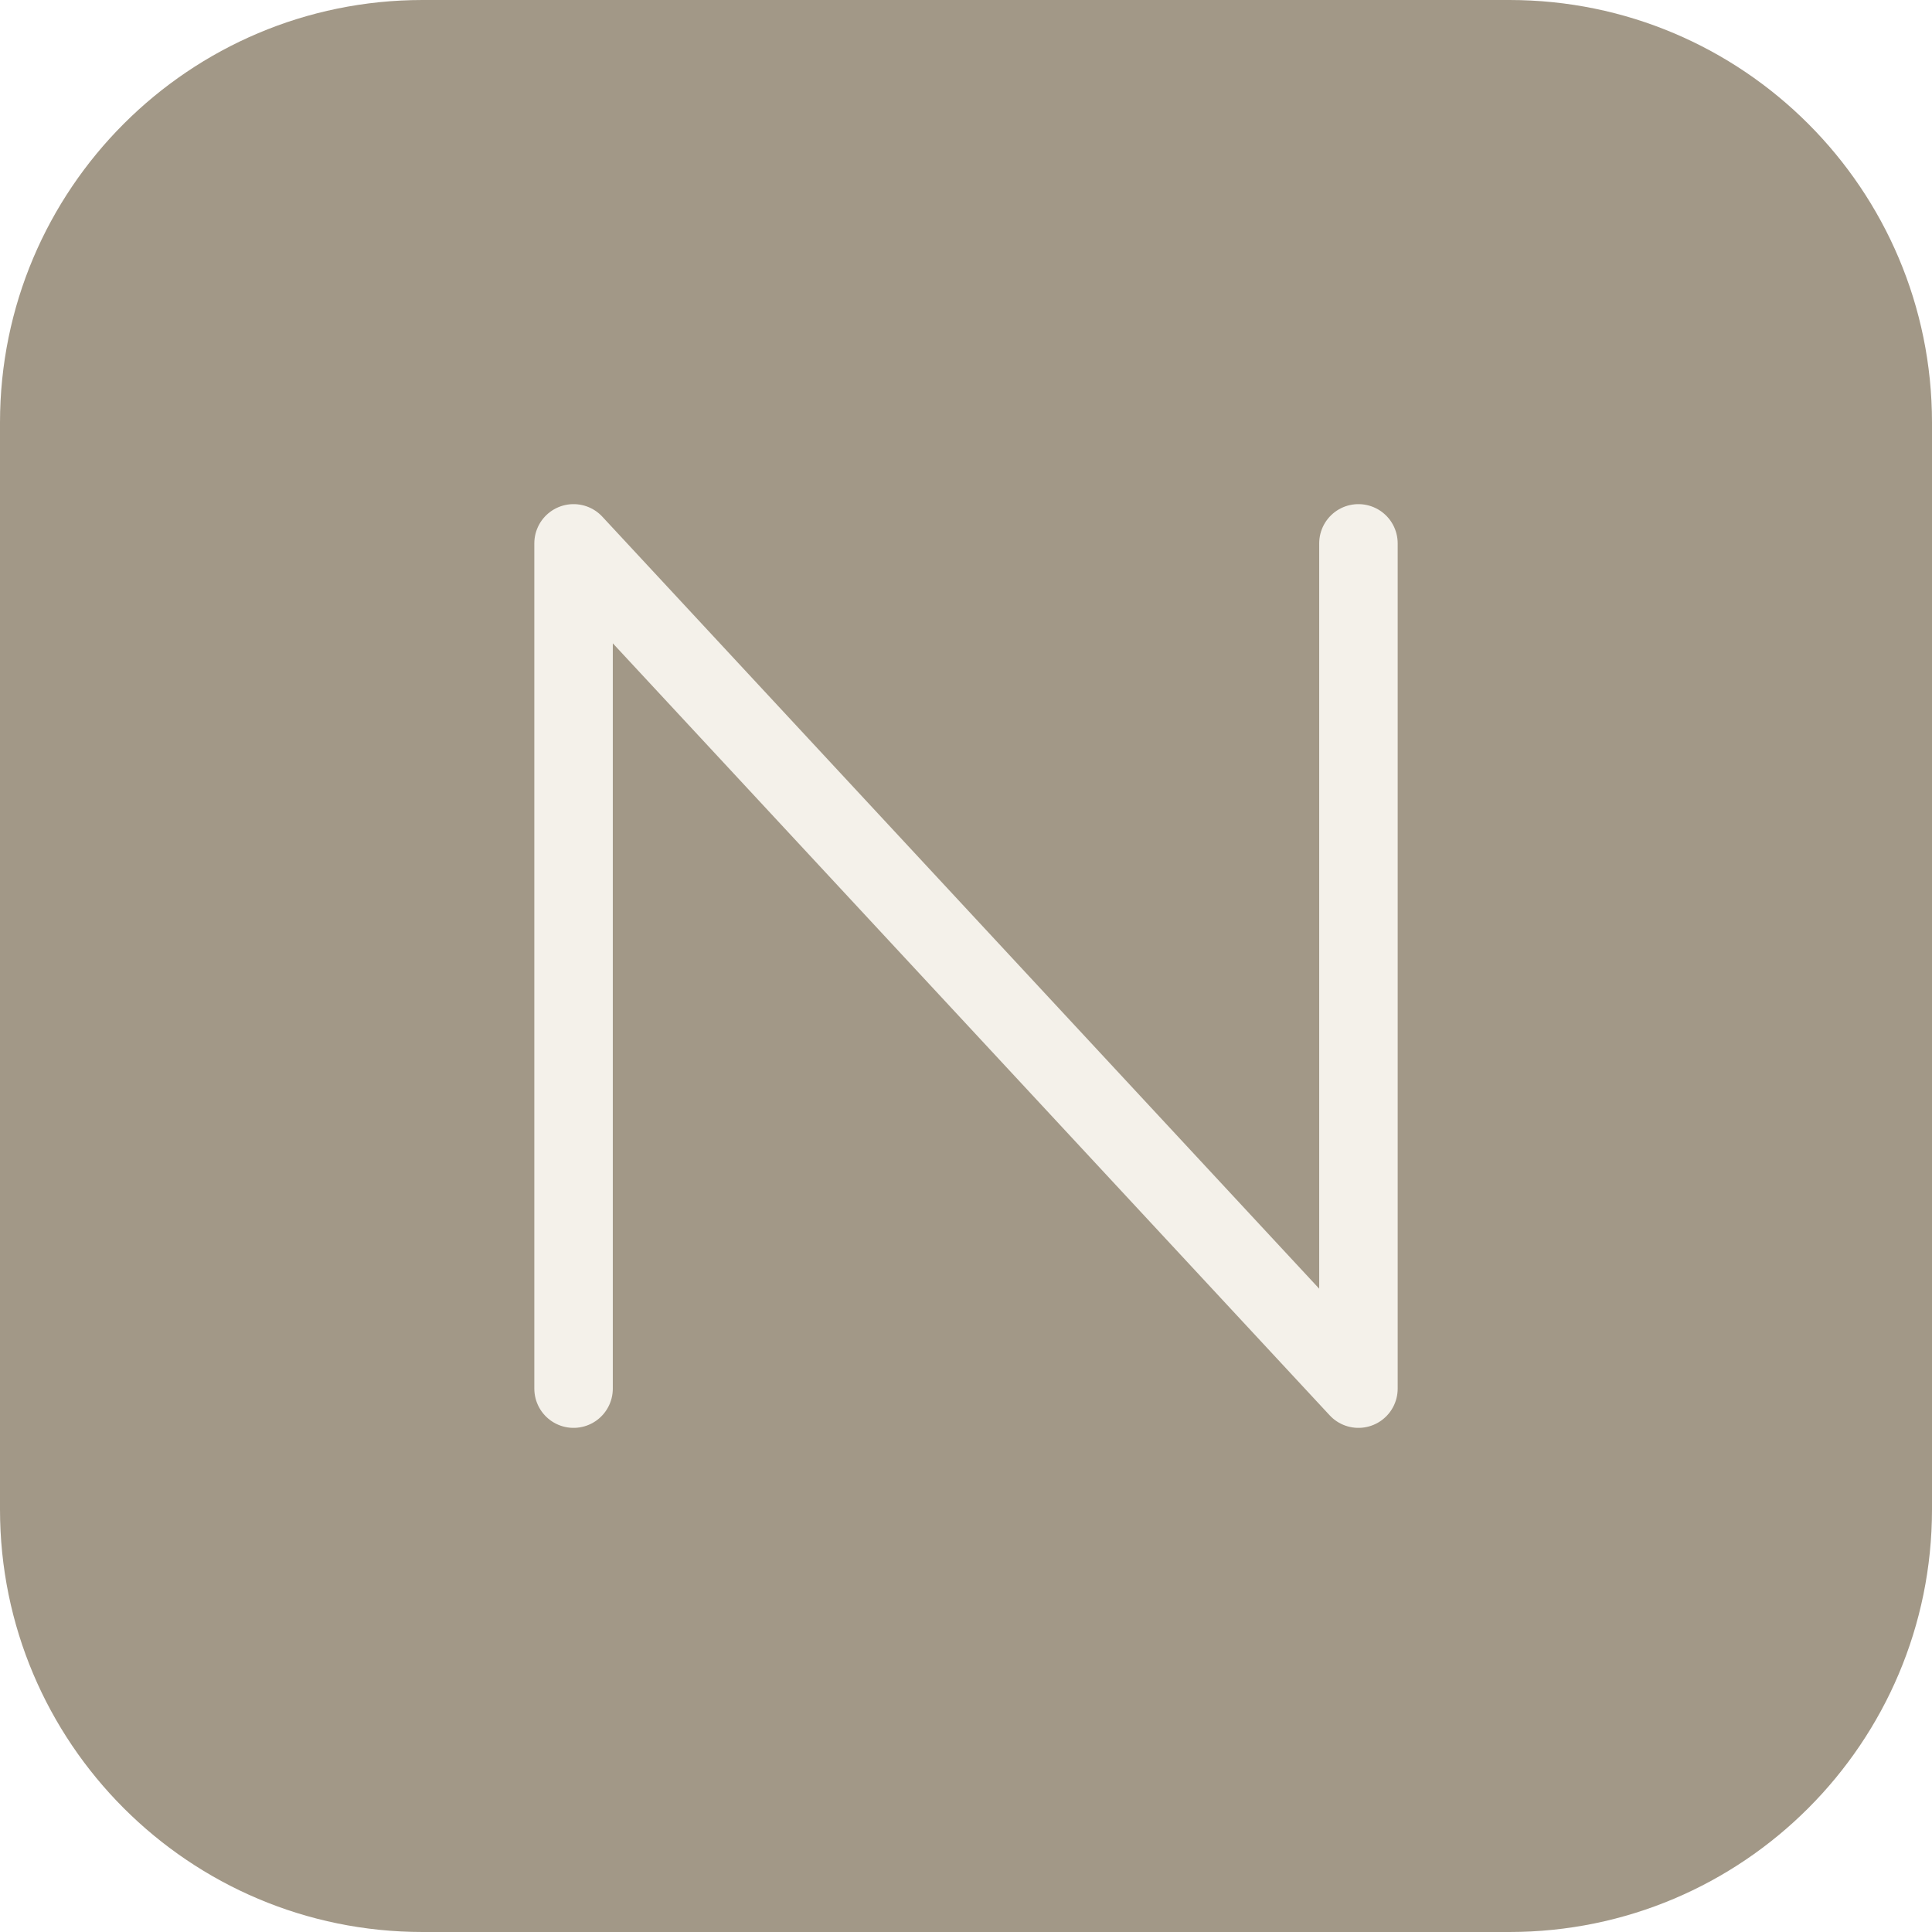
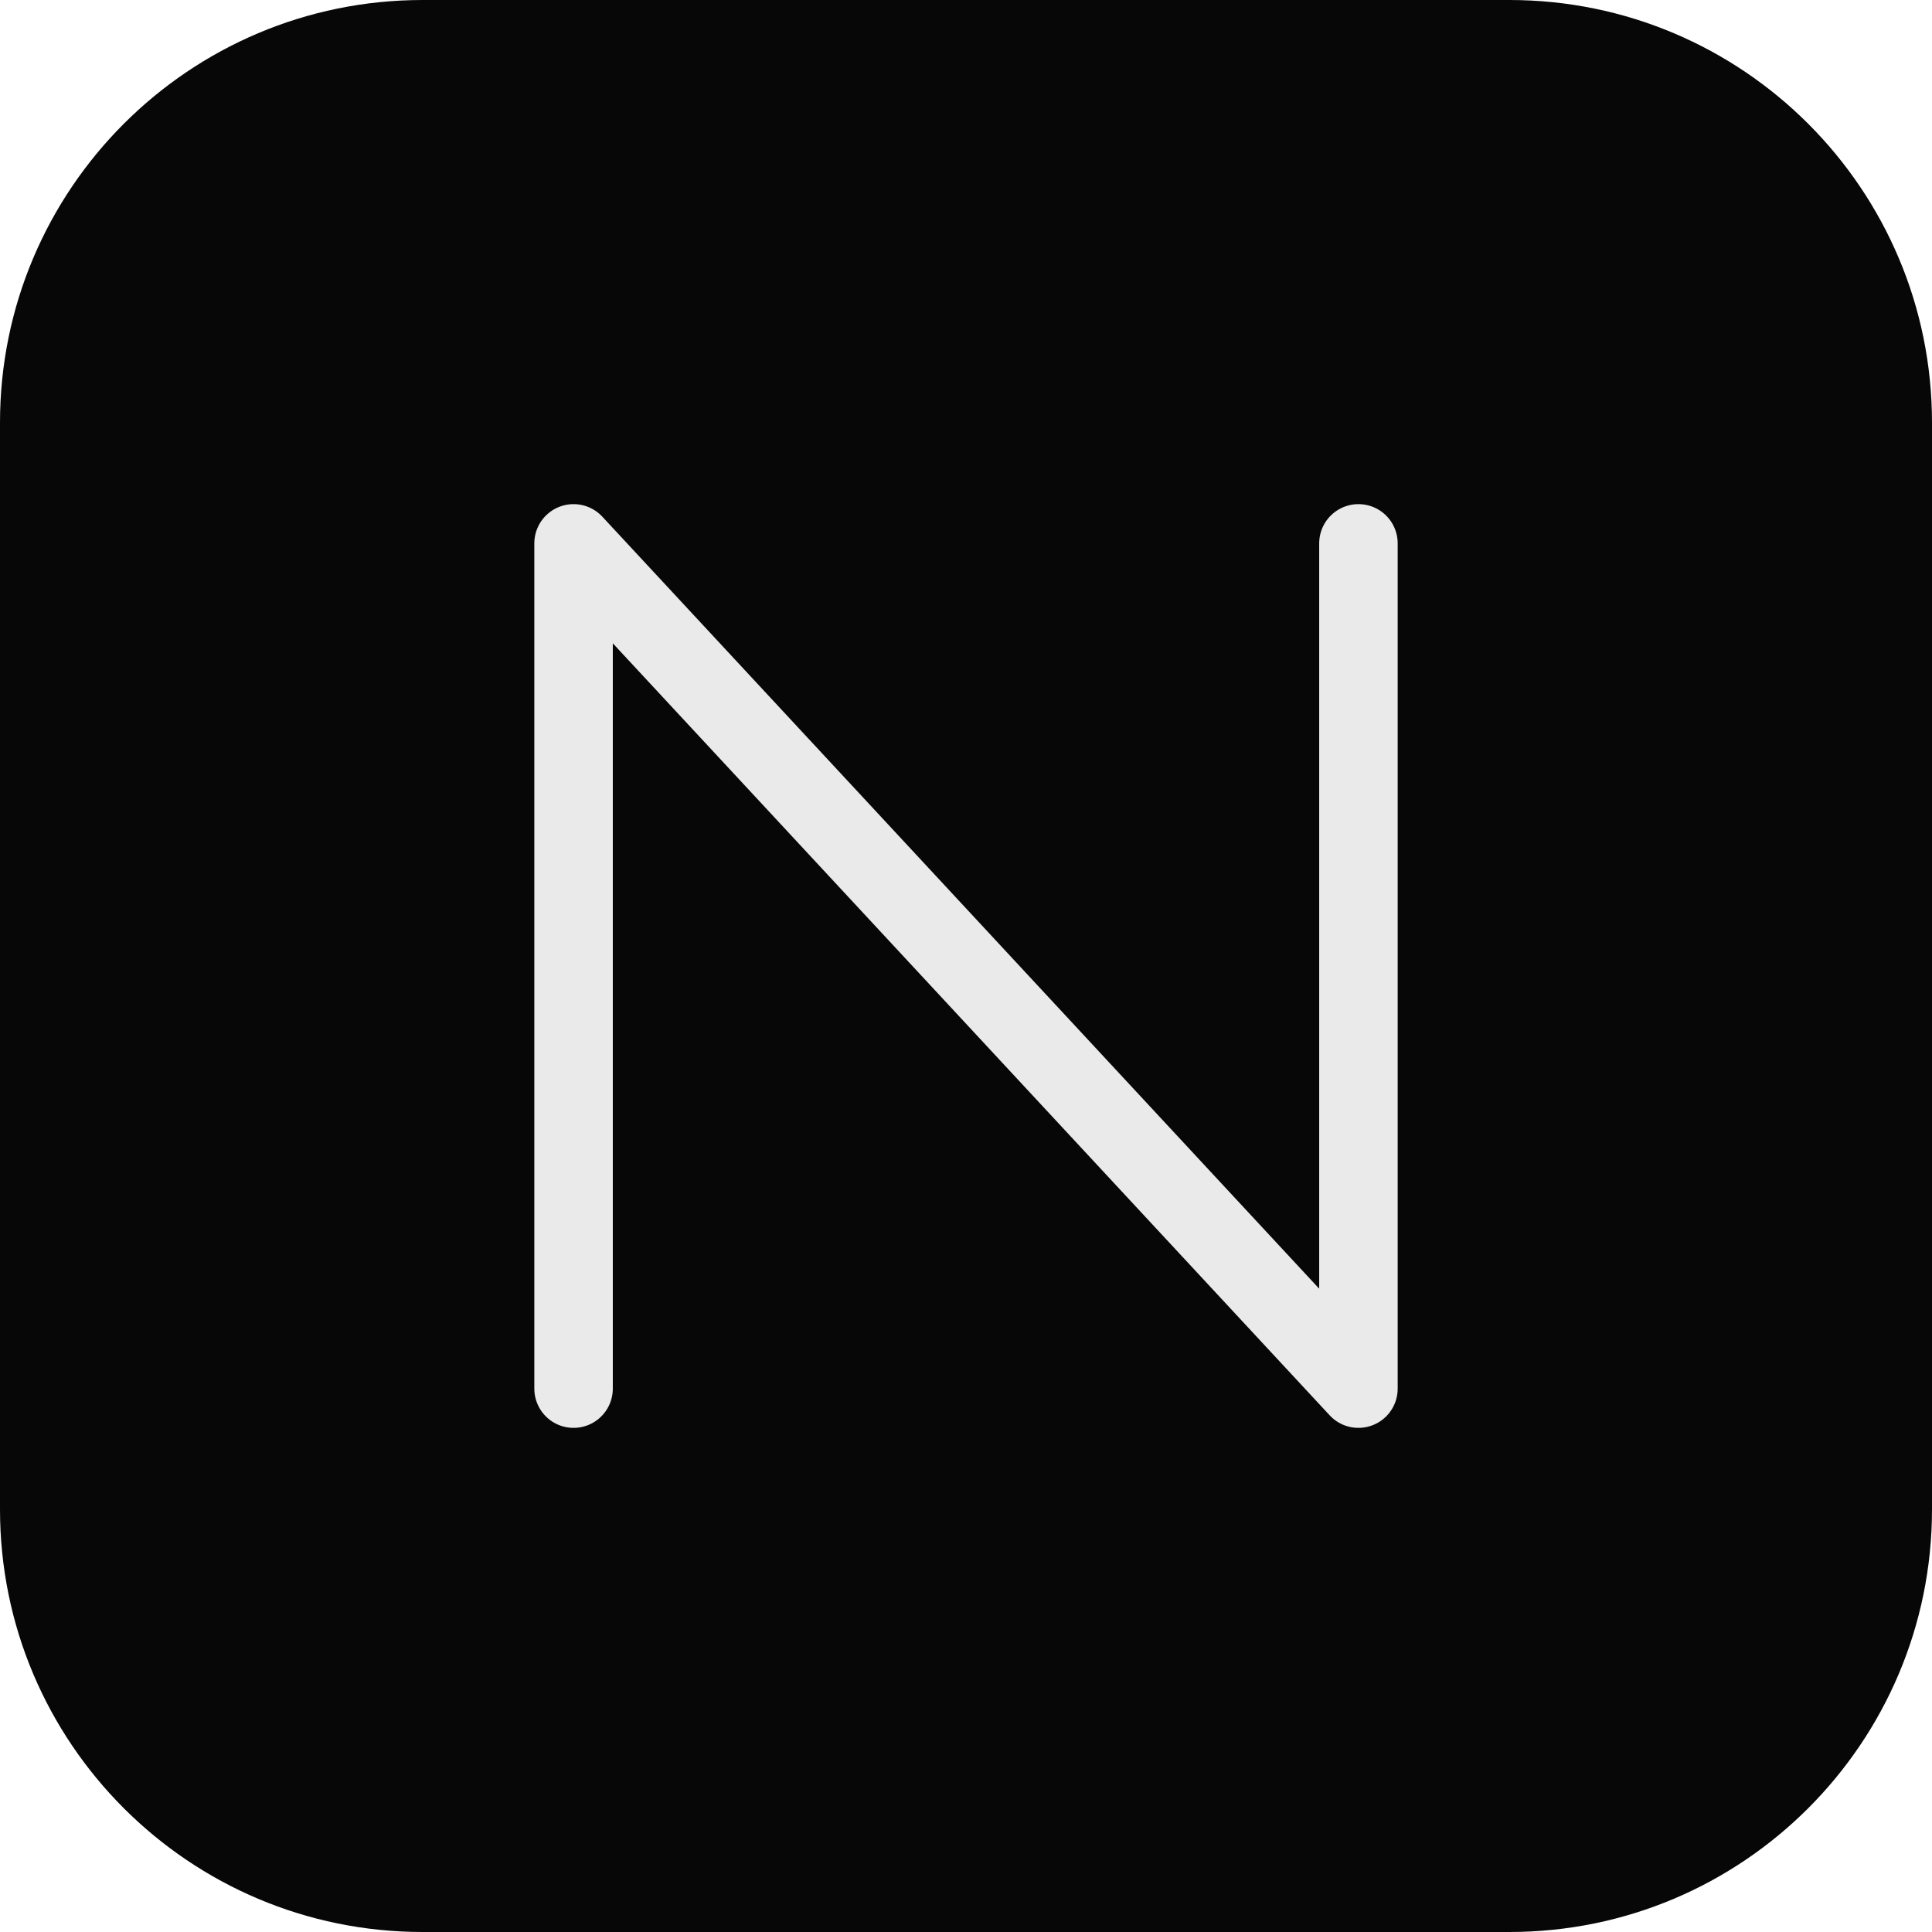
<svg xmlns="http://www.w3.org/2000/svg" viewBox="0 0 64 64">
-   <rect width="64" height="64" rx="14" fill="#a29887" />
-   <path d="M19 46V18l26 28V18" fill="none" stroke="#f4f1ea" stroke-width="2.6" stroke-linecap="round" stroke-linejoin="round" />
+   <rect width="64" height="64" rx="14" fill="#070707" />
+   <path d="M19 46V18l26 28V18" fill="none" stroke="#eaeaeb" stroke-width="2.6" stroke-linecap="round" stroke-linejoin="round" />
</svg>
